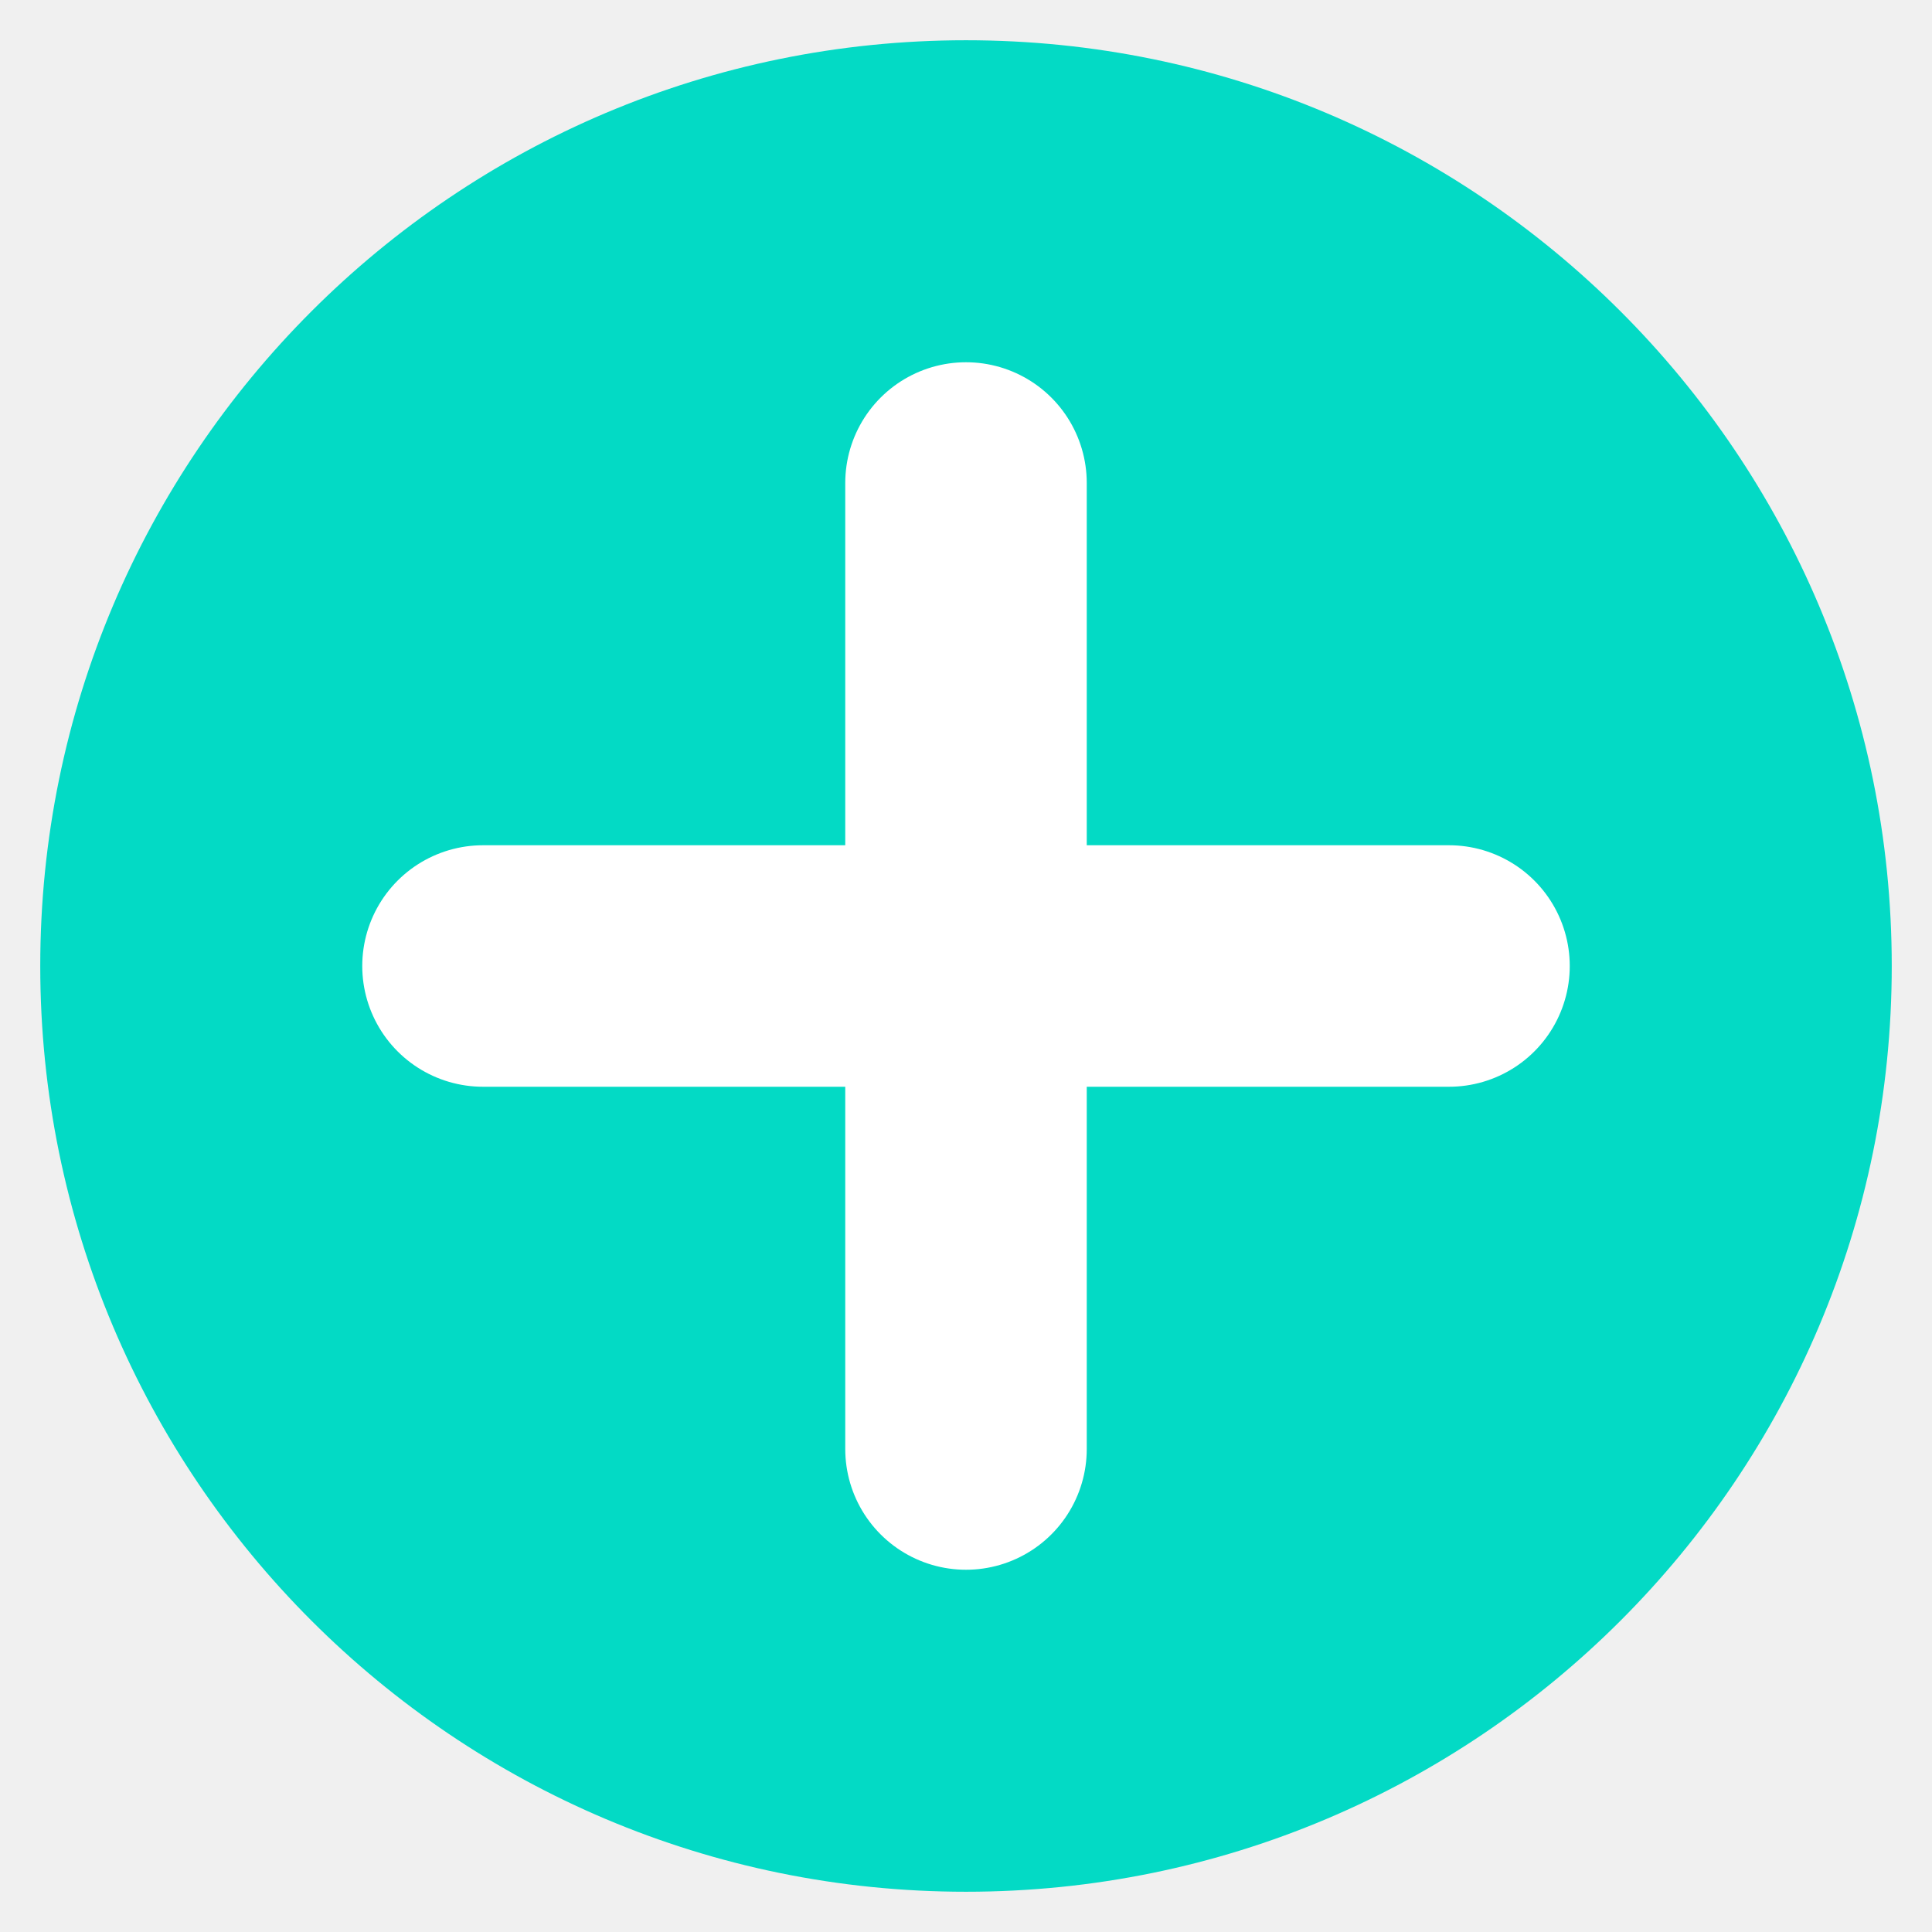
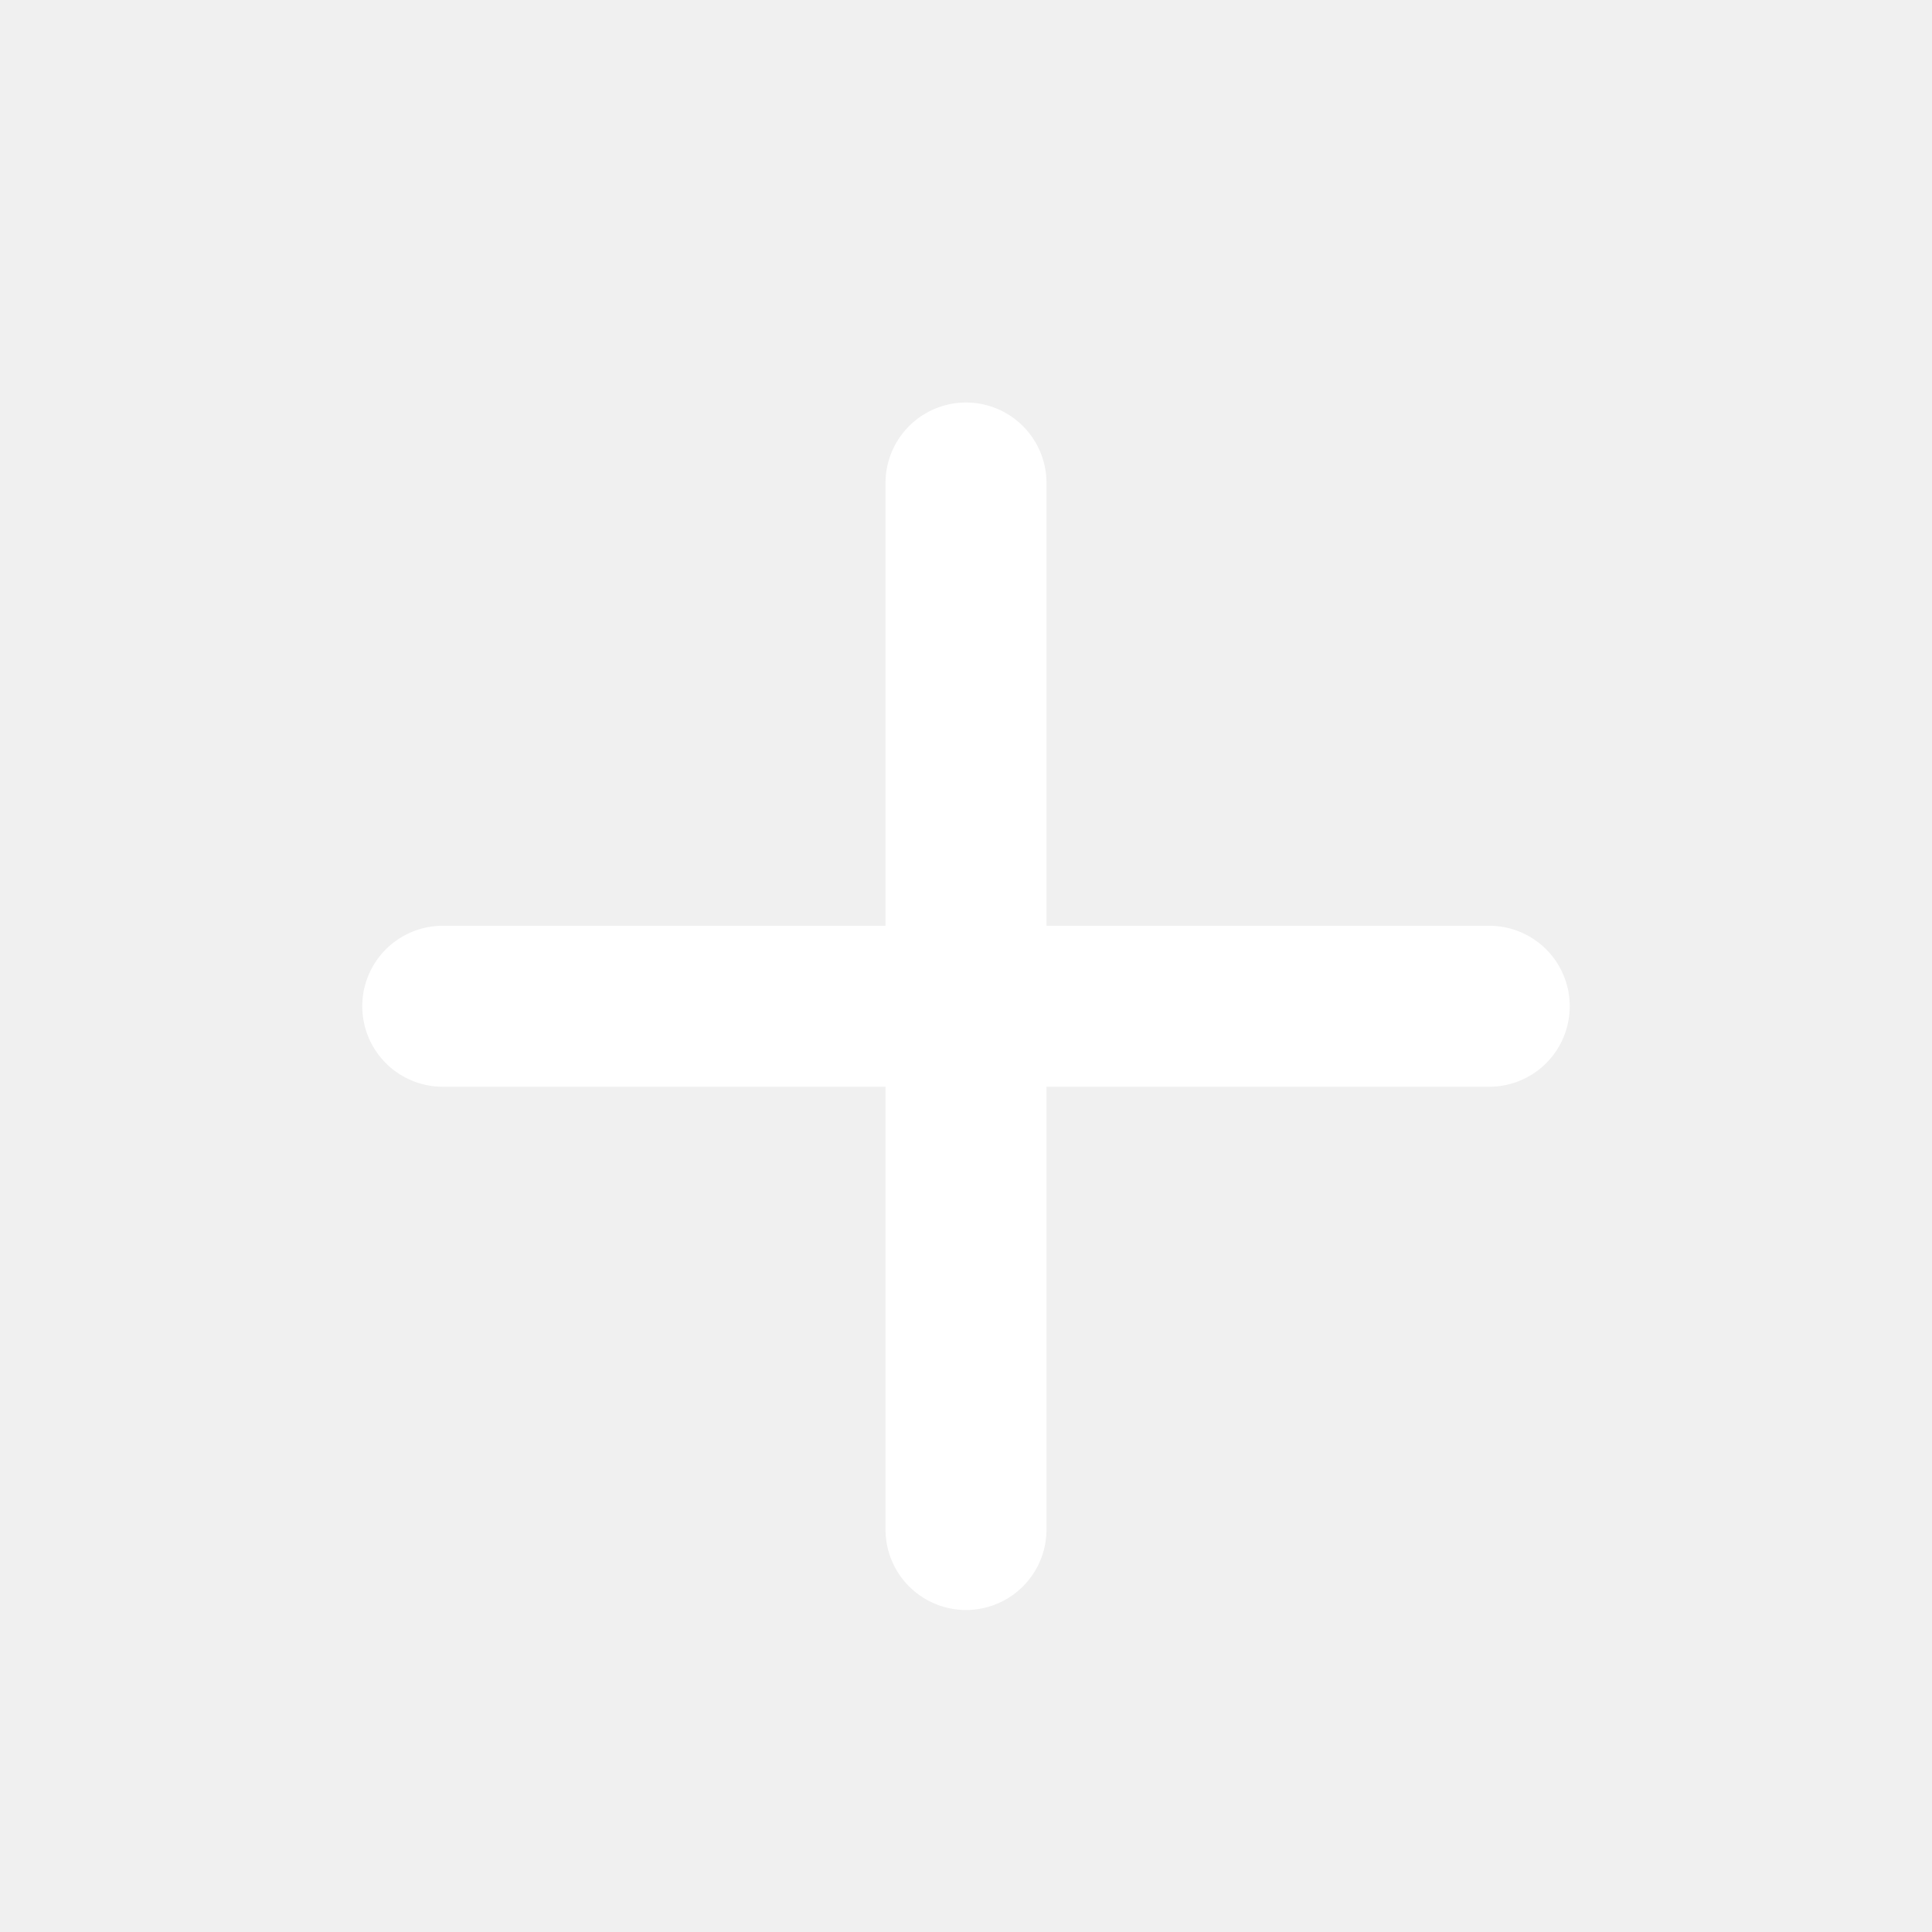
<svg xmlns="http://www.w3.org/2000/svg" width="24" height="24" viewBox="0 0 24 24" fill="none">
-   <circle cx="12" cy="12" r="11.5" fill="#03DAC5" />
-   <path d="M6 12H18" stroke="white" stroke-width="3" stroke-linecap="round" />
-   <path d="M12 6L12 18" stroke="white" stroke-width="3" stroke-linecap="round" />
+   <path d="M5.5 12.5H18.5" stroke="white" stroke-width="2" stroke-linecap="round" />
+   <path d="M12 6L12 19" stroke="white" stroke-width="2" stroke-linecap="round" />
</svg>
